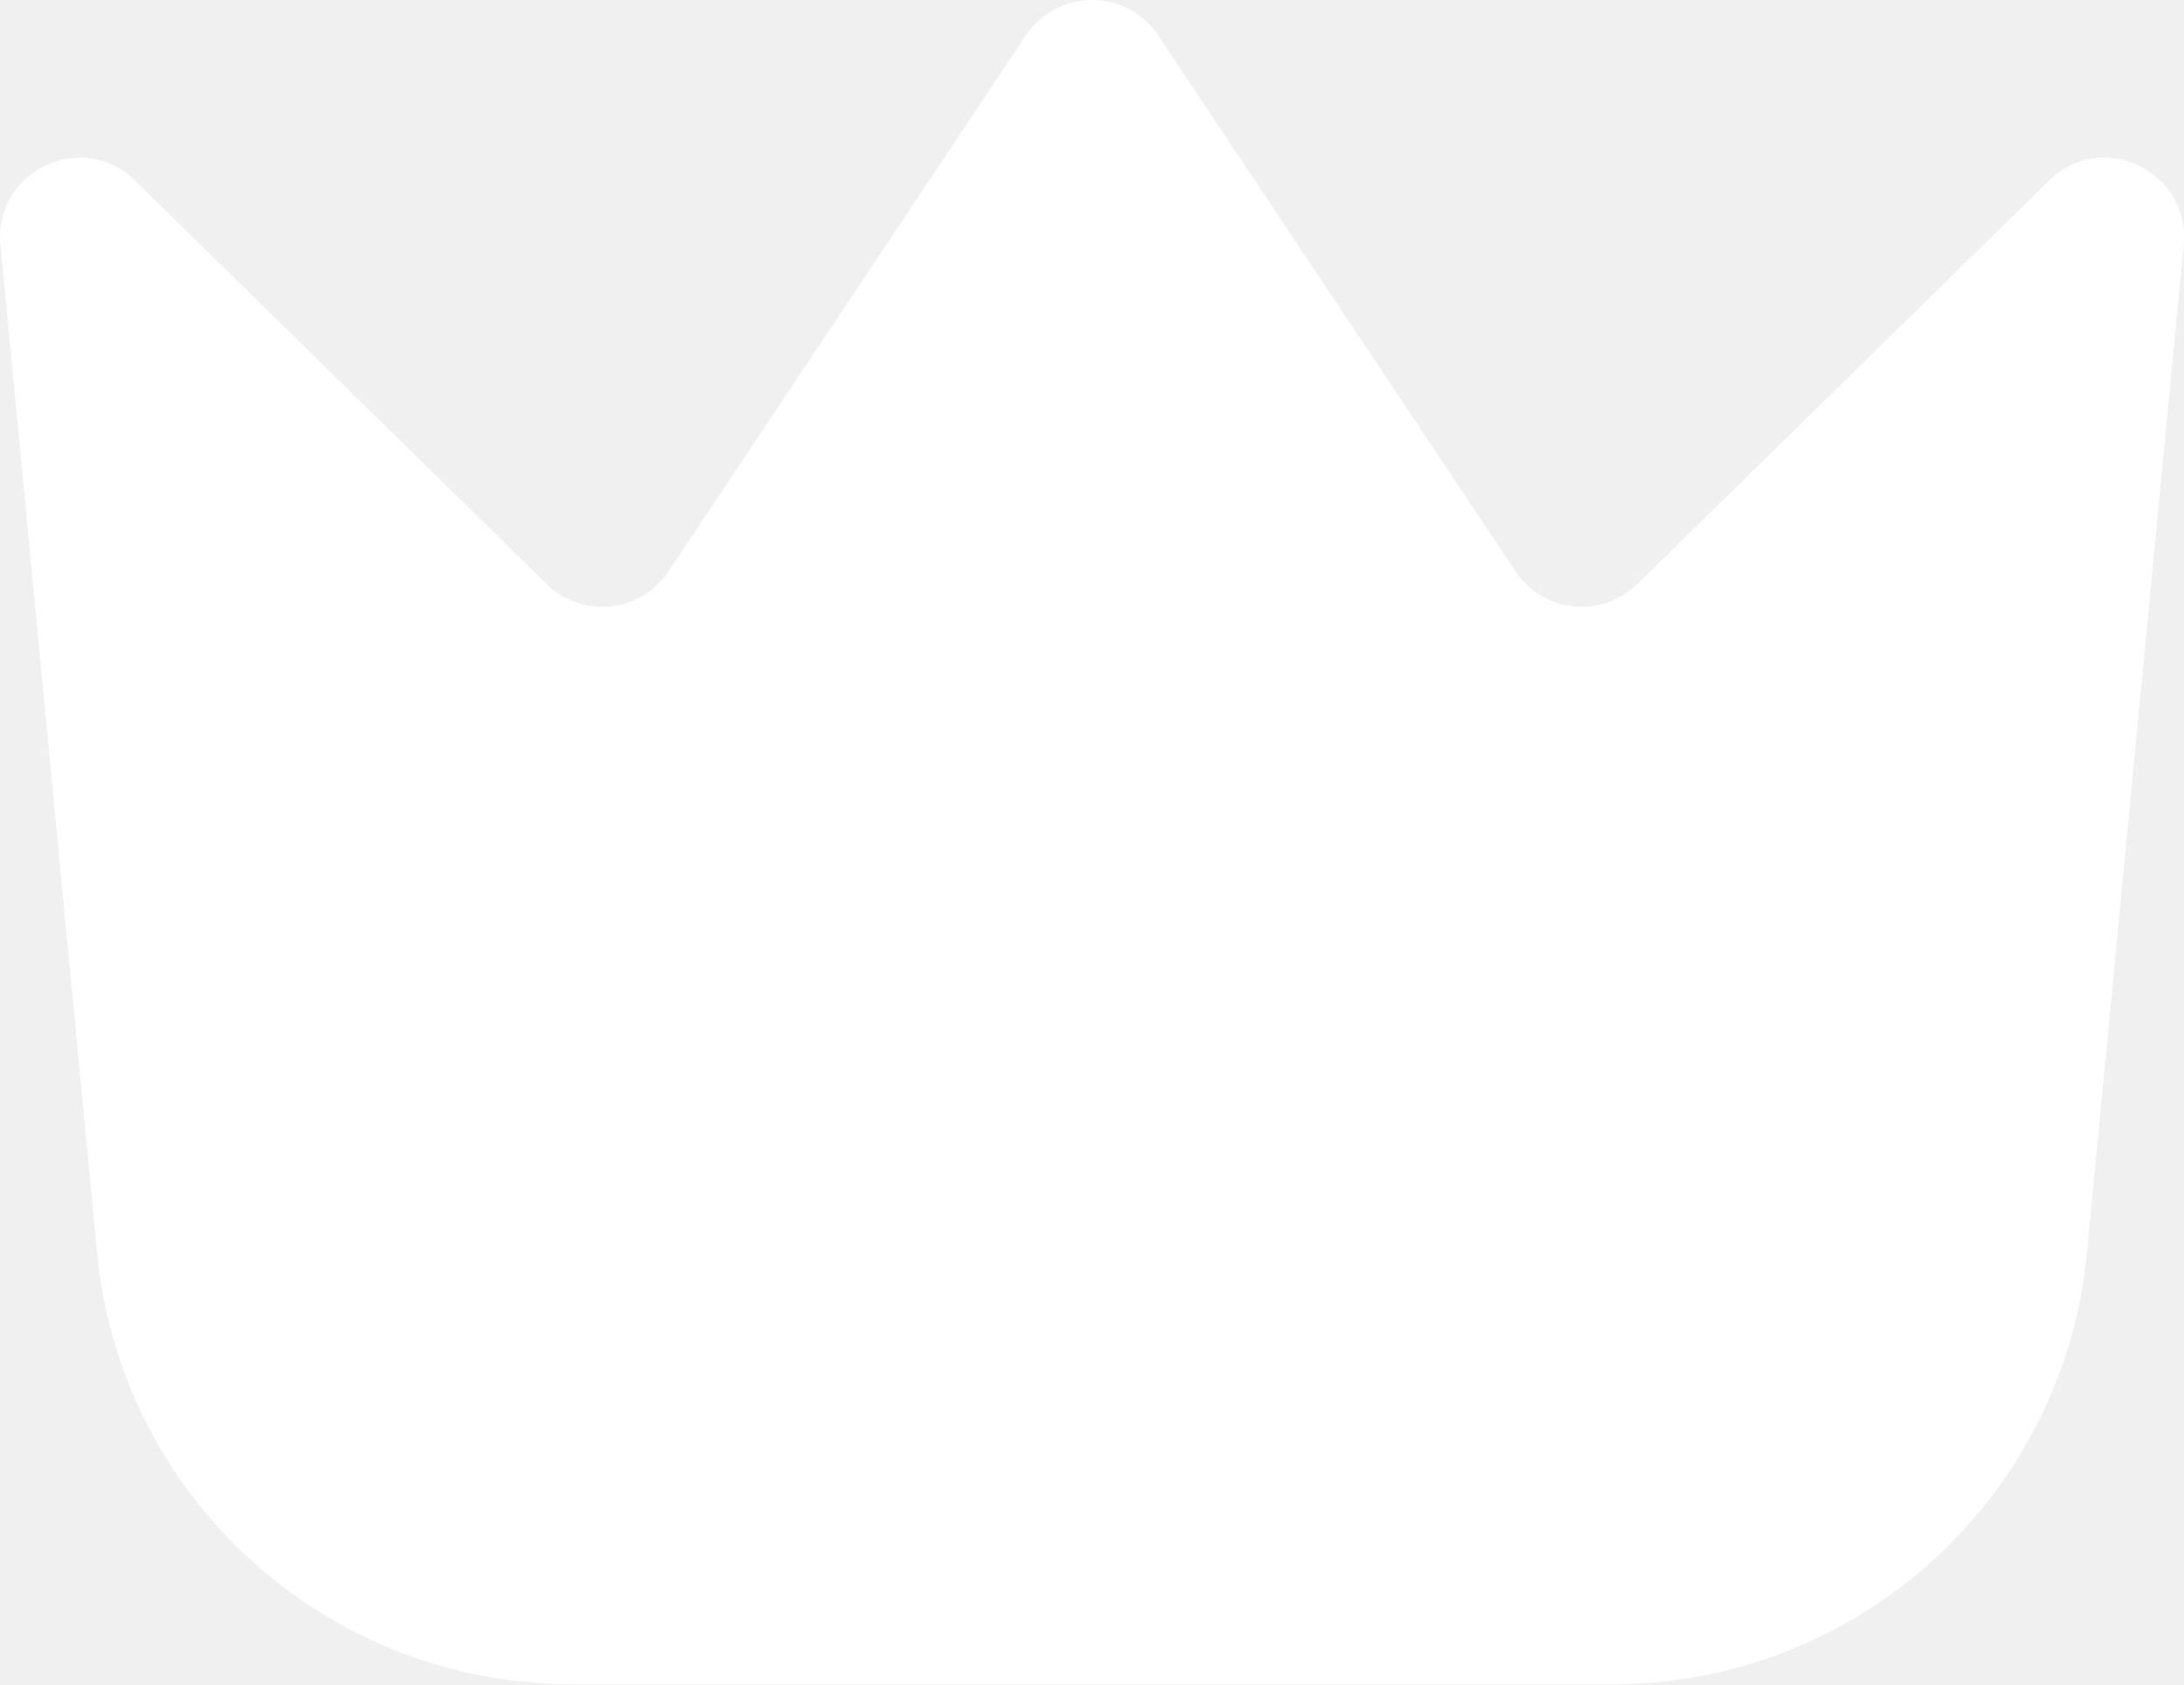
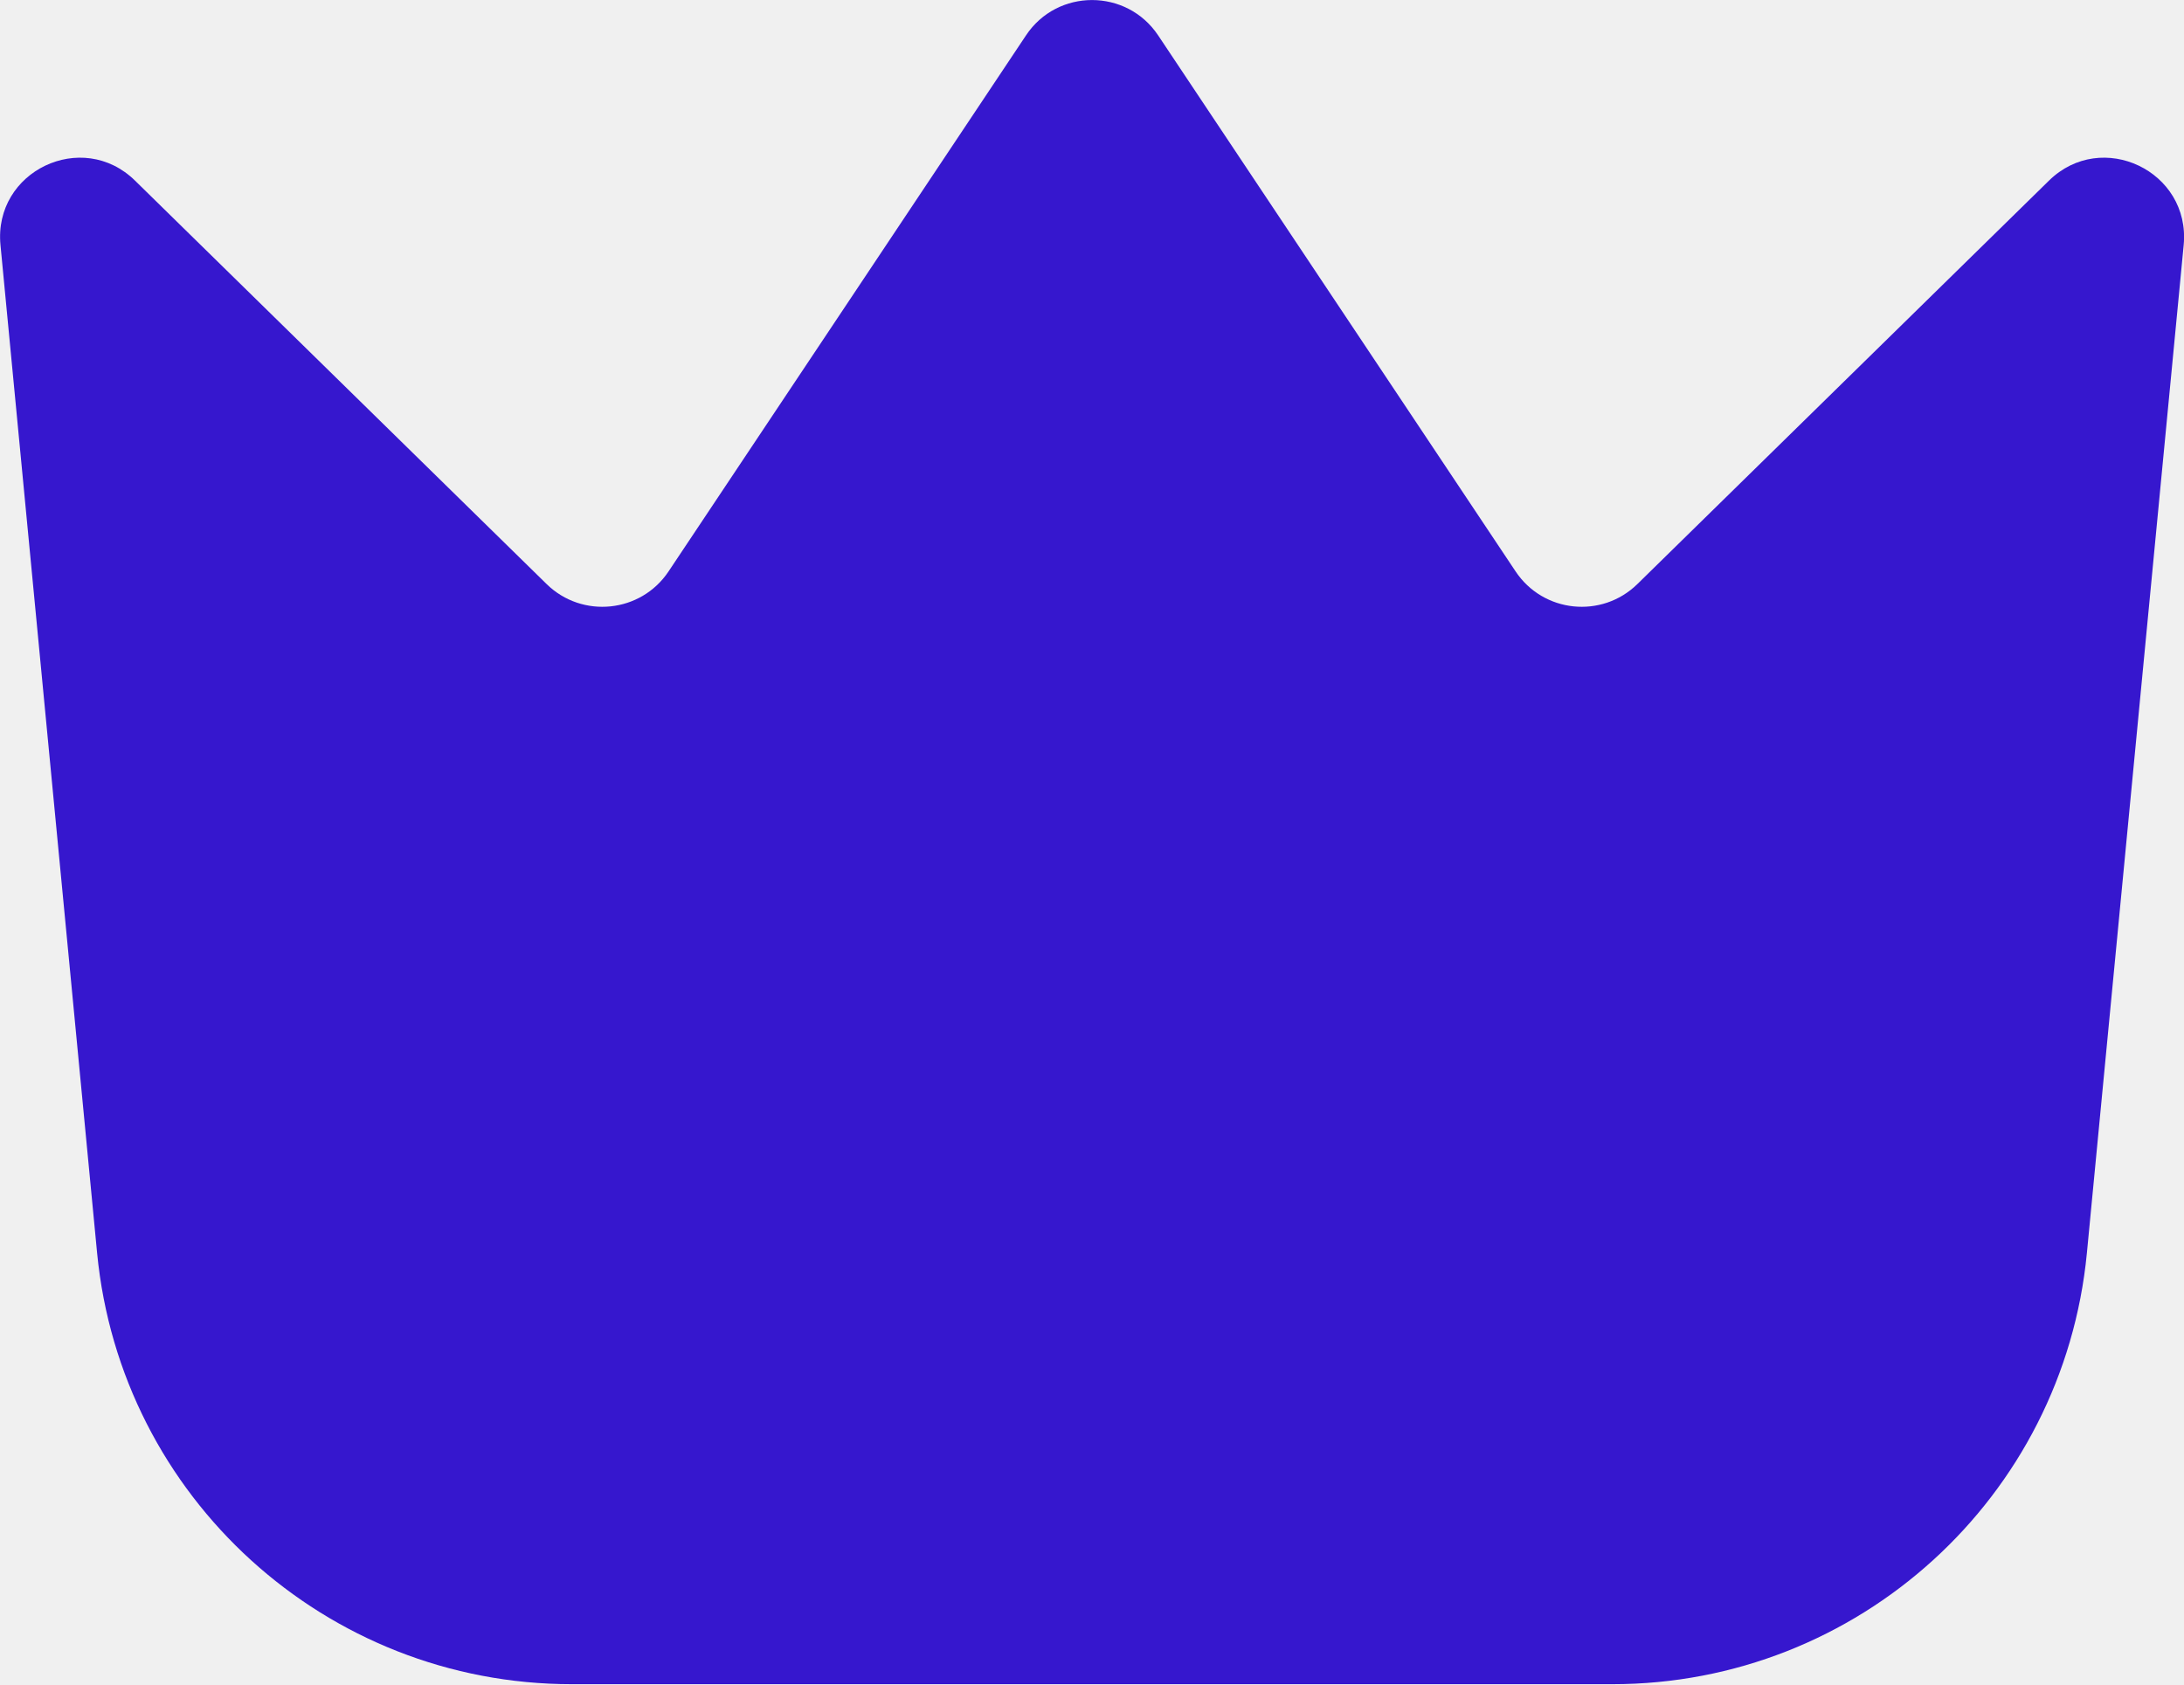
<svg xmlns="http://www.w3.org/2000/svg" preserveAspectRatio="none" width="100%" height="100%" overflow="visible" style="display: block;" viewBox="0 0 13.743 10.599" fill="none">
-   <path id="Vector 28011" d="M3.44 3.676L0.85 1.137C0.517 0.81 -0.042 1.077 0.003 1.542L0.611 7.885C0.759 9.424 2.052 10.599 3.598 10.599H10.146C11.692 10.599 12.984 9.424 13.132 7.885L13.741 1.542C13.785 1.077 13.226 0.81 12.893 1.137L10.303 3.676C10.079 3.895 9.711 3.857 9.537 3.596L7.288 0.223C7.09 -0.074 6.653 -0.074 6.456 0.223L4.207 3.596C4.033 3.857 3.664 3.895 3.44 3.676Z" fill="#ffffff" />
+   <path id="Vector 28011" d="M3.44 3.676L0.85 1.137C0.517 0.81 -0.042 1.077 0.003 1.542L0.611 7.885C0.759 9.424 2.052 10.599 3.598 10.599H10.146C11.692 10.599 12.984 9.424 13.132 7.885L13.741 1.542C13.785 1.077 13.226 0.81 12.893 1.137L10.303 3.676C10.079 3.895 9.711 3.857 9.537 3.596L7.288 0.223C7.09 -0.074 6.653 -0.074 6.456 0.223L4.207 3.596C4.033 3.857 3.664 3.895 3.44 3.676Z" fill="#3617CE" />
</svg>
